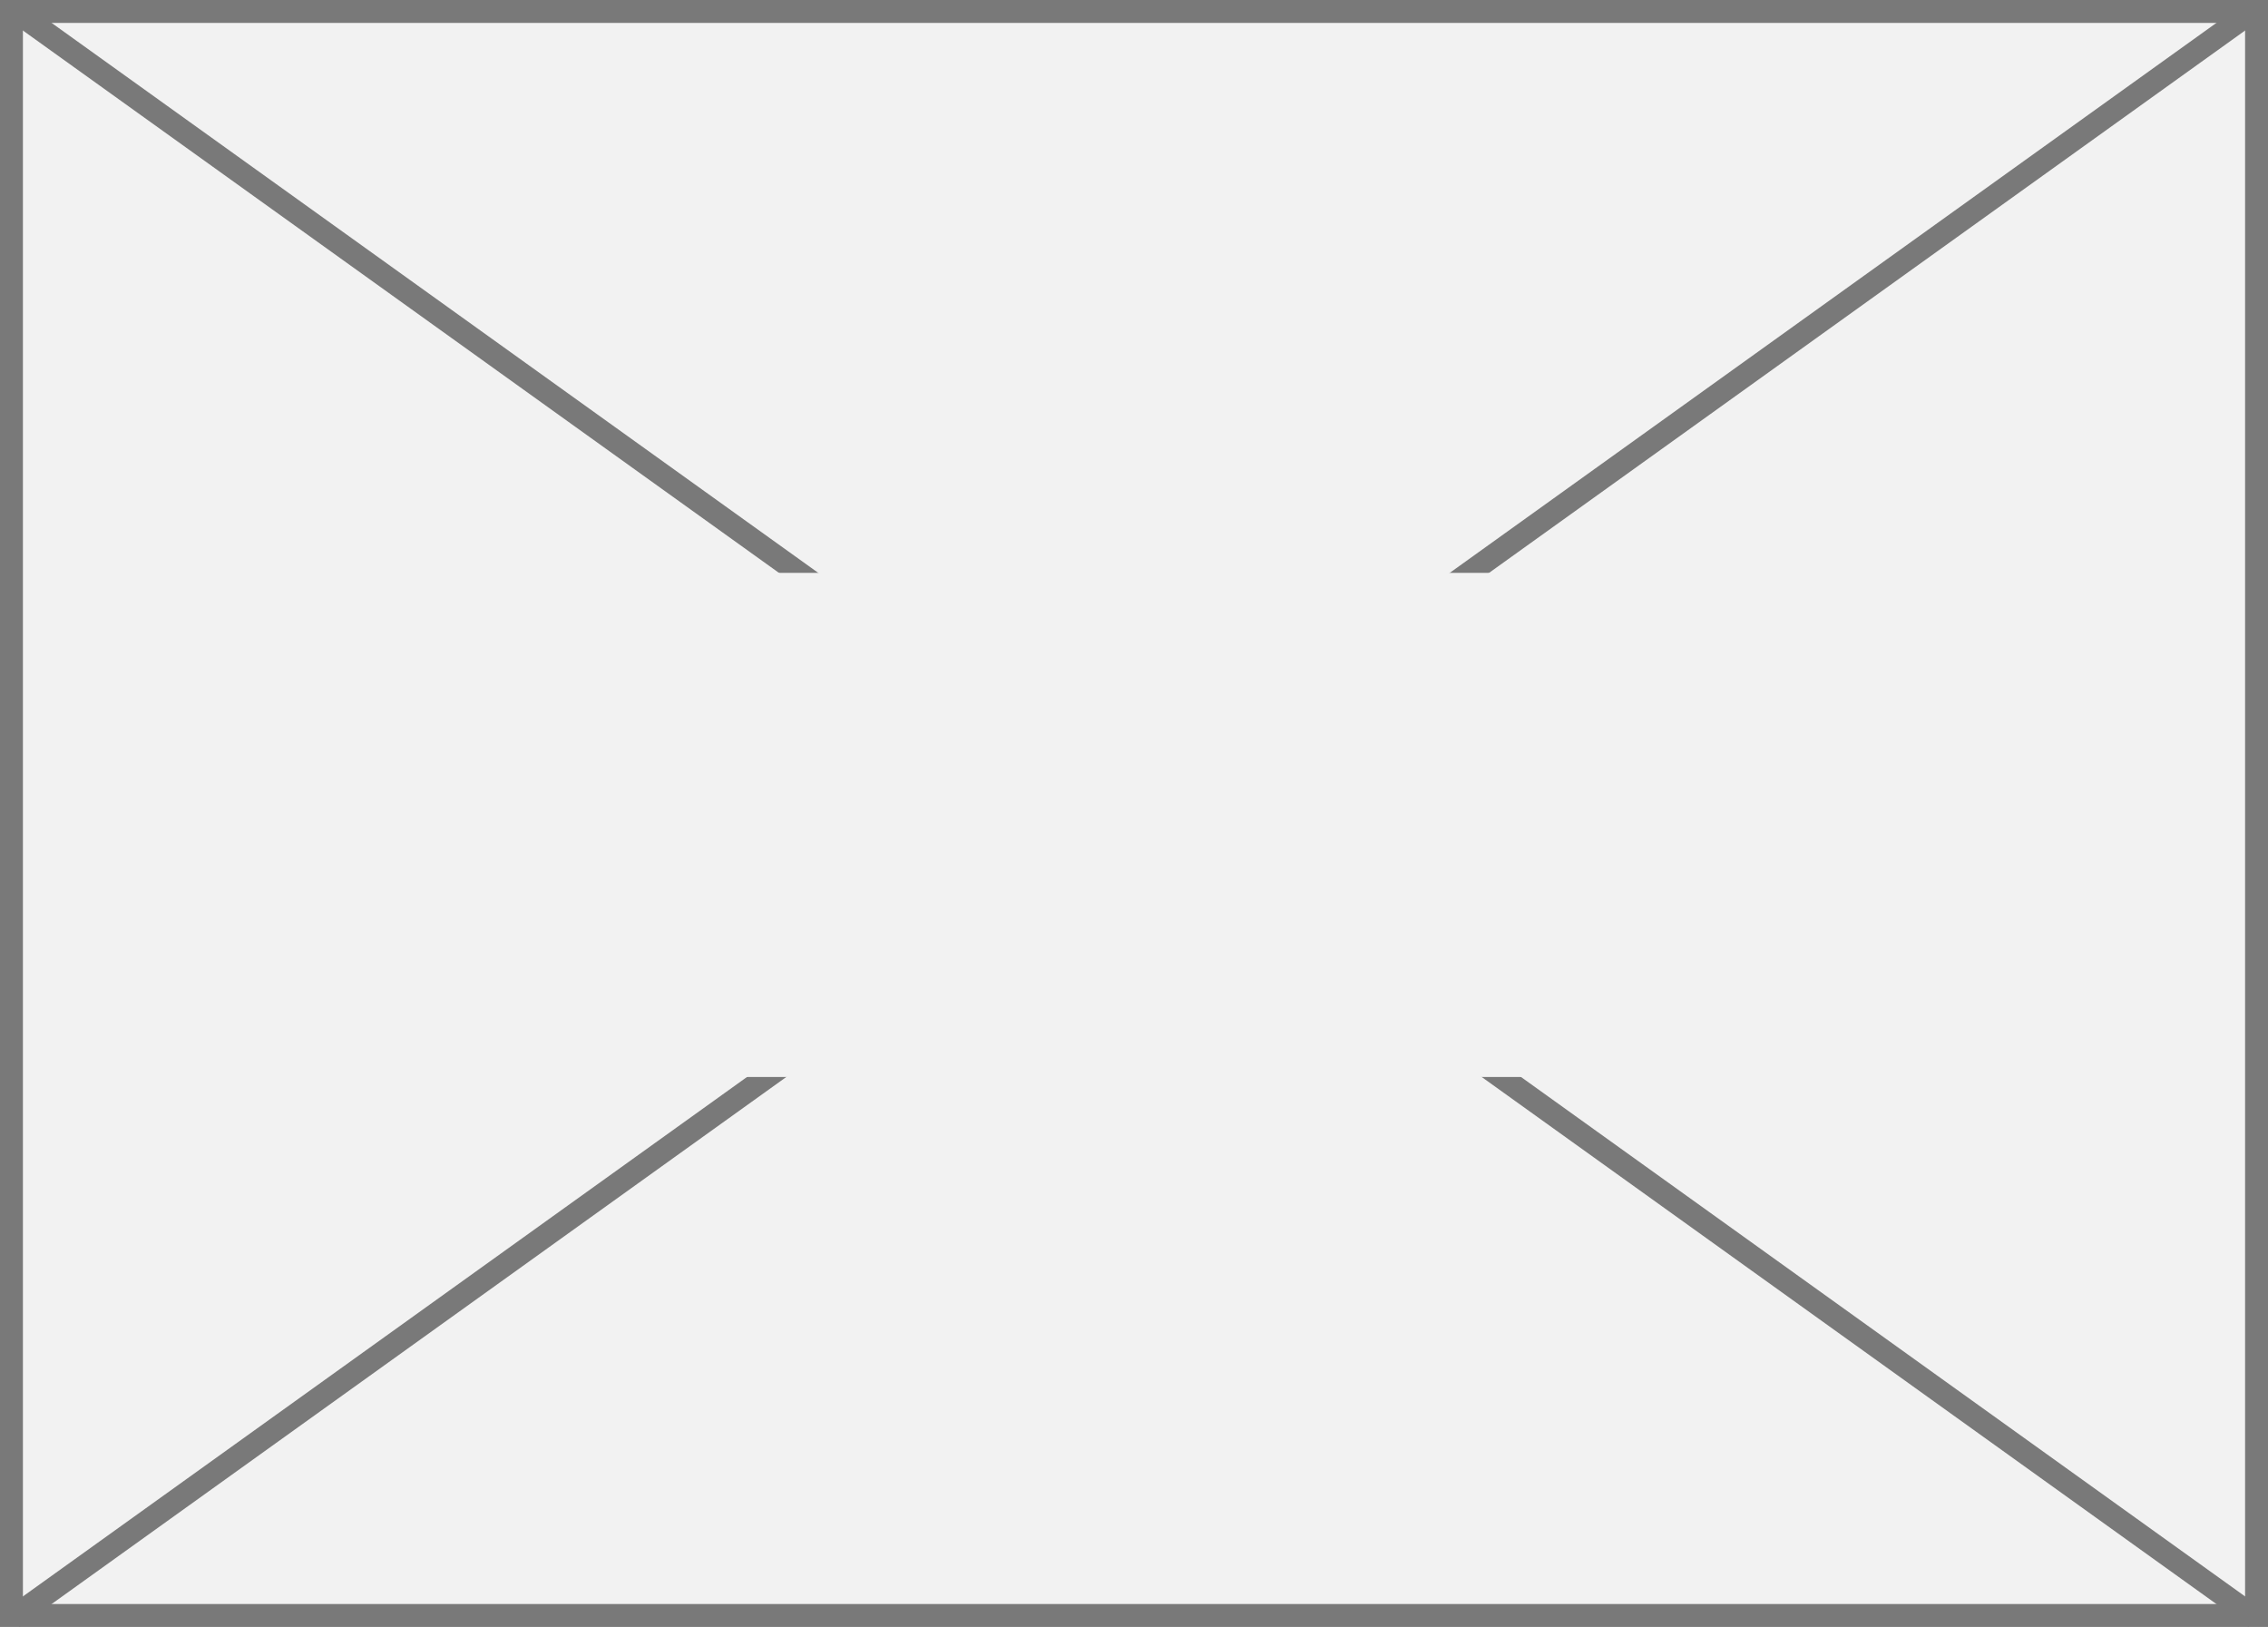
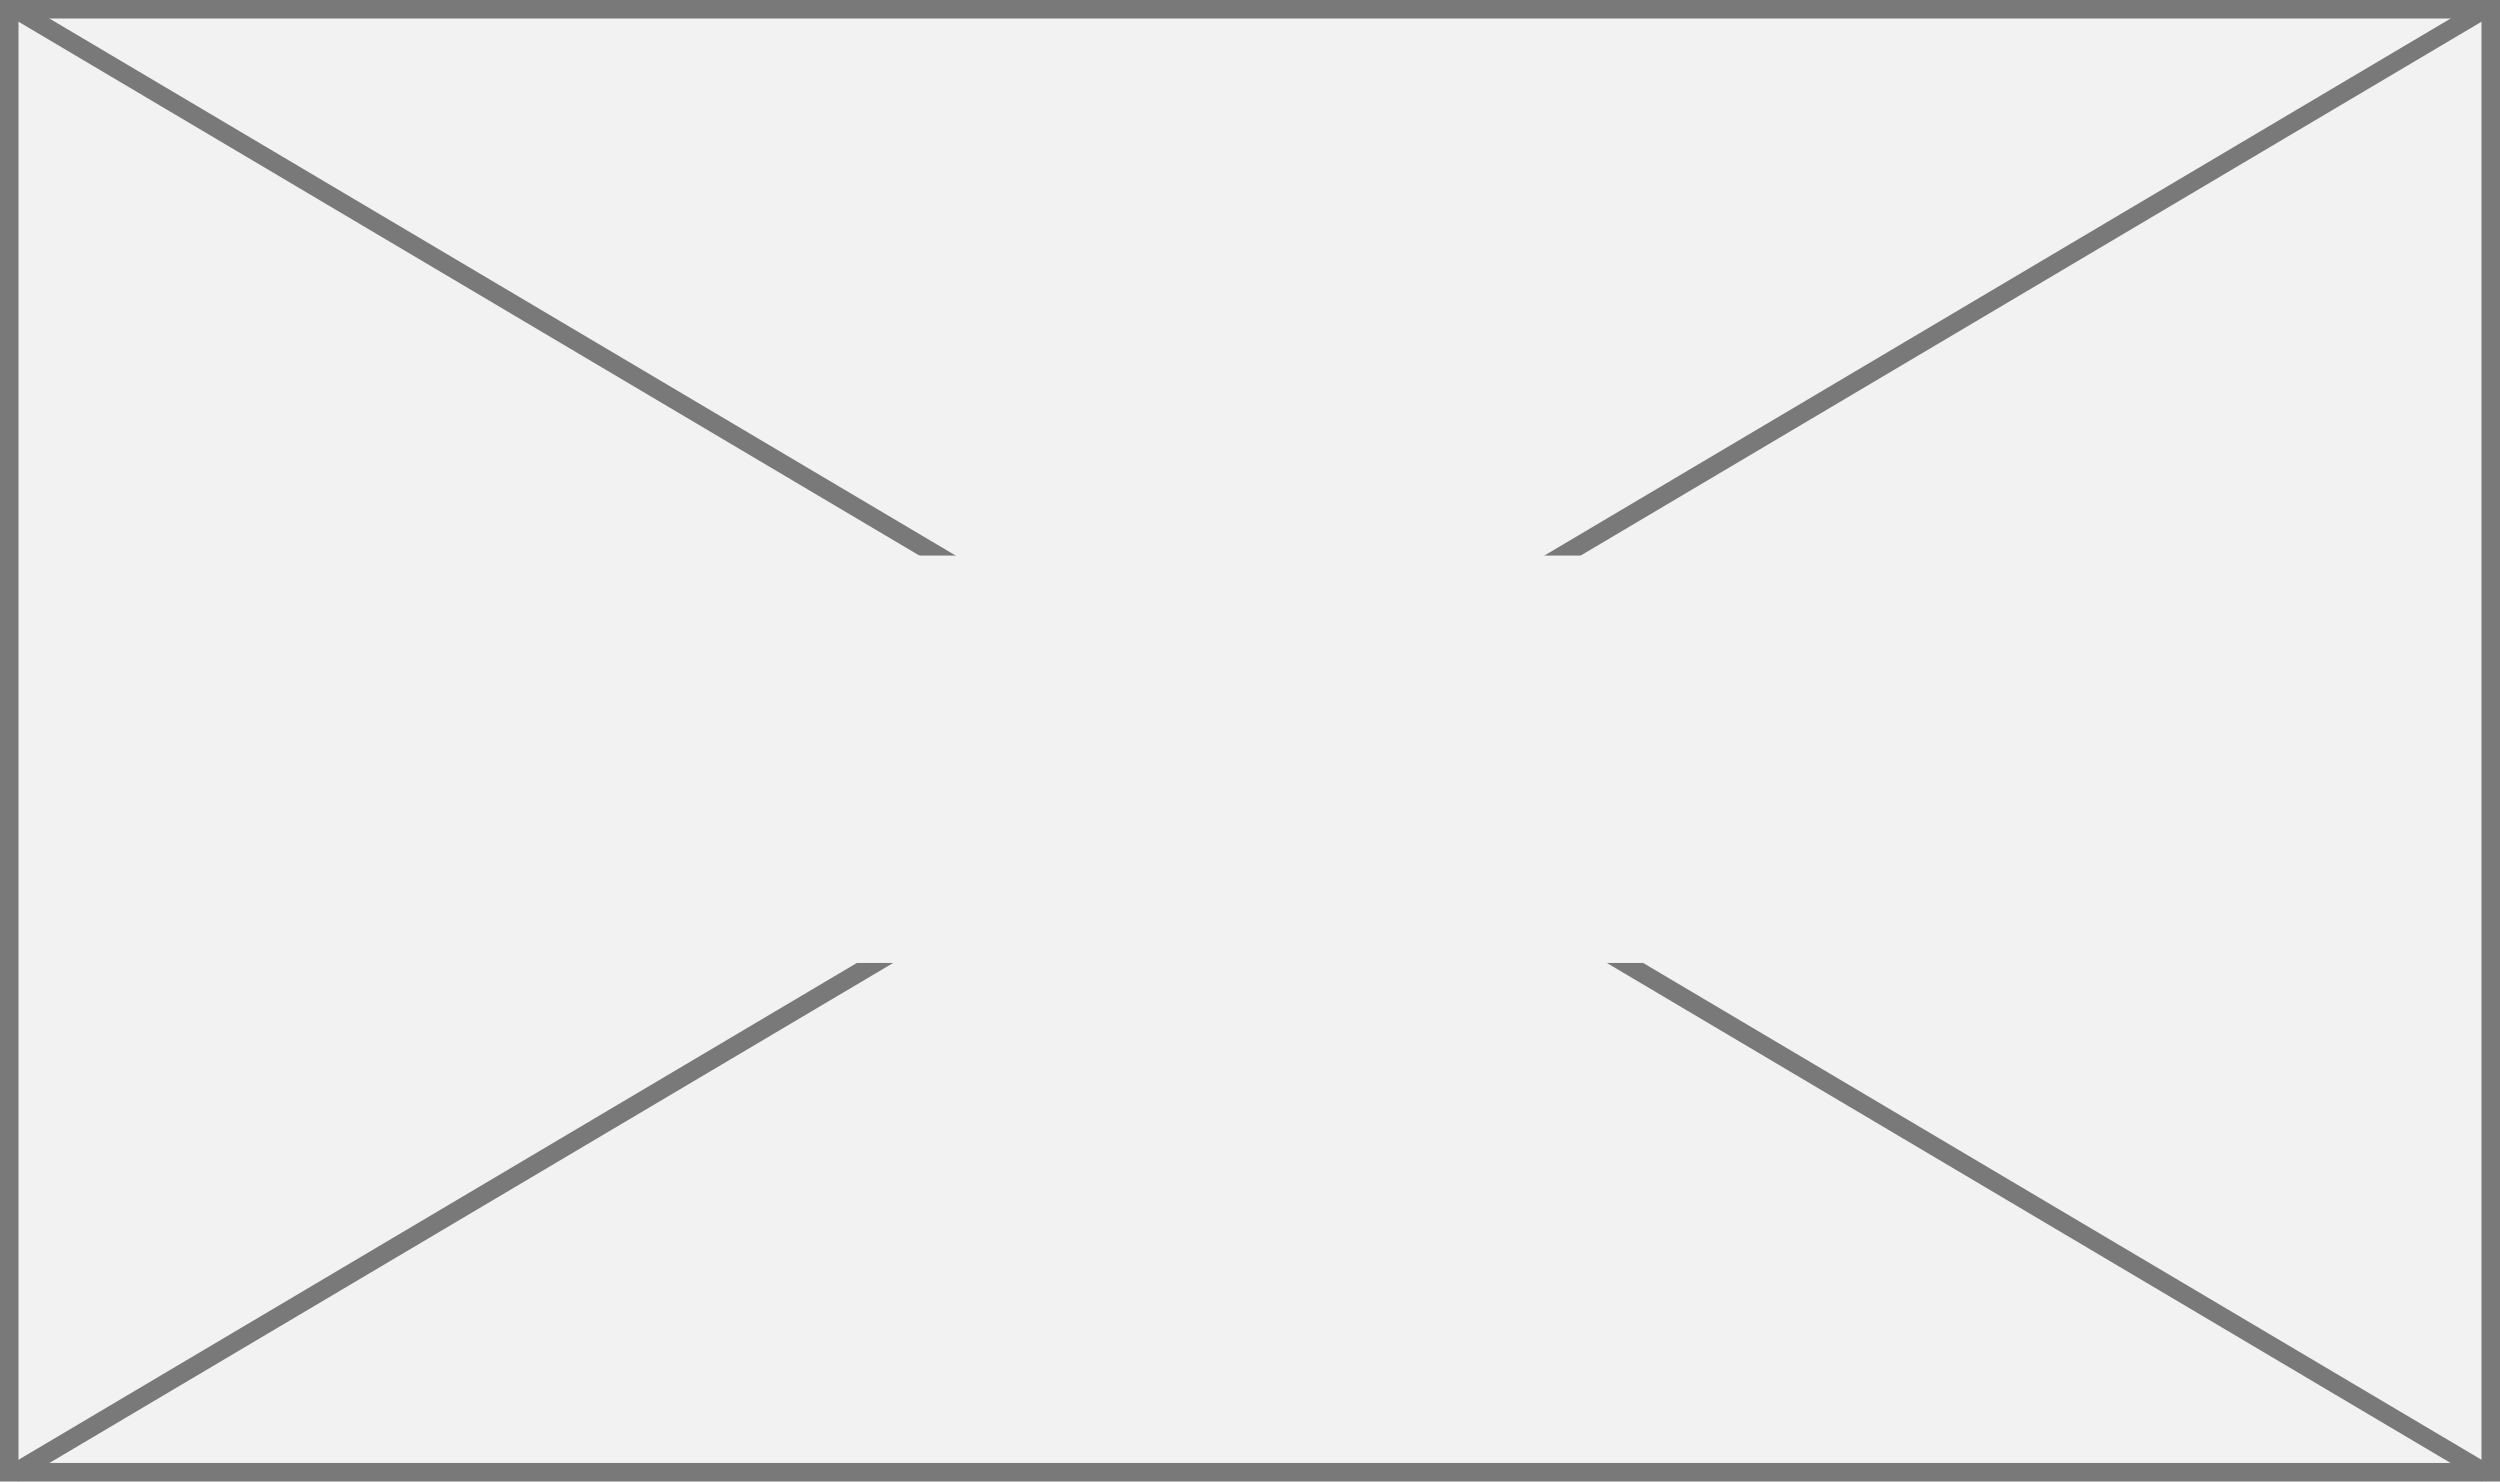
- <svg xmlns="http://www.w3.org/2000/svg" version="1.1" width="99px" height="71px">
+ <svg xmlns="http://www.w3.org/2000/svg" version="1.1" width="135px" height="80px">
  <defs>
-     <mask fill="white" id="clip558">
-       <path d="M 277 531  L 356 531  L 356 553  L 277 553  Z M 266 506  L 365 506  L 365 577  L 266 577  Z " fill-rule="evenodd" />
+     <mask fill="white" id="clip664">
+       <path d="M 1620 551  L 1673 551  L 1673 573  L 1620 573  Z M 1578 521  L 1713 521  L 1713 601  L 1578 601  Z " fill-rule="evenodd" />
    </mask>
  </defs>
-   <g transform="matrix(1 0 0 1 -266 -506 )">
-     <path d="M 266.5 506.5  L 364.5 506.5  L 364.5 576.5  L 266.5 576.5  L 266.5 506.5  Z " fill-rule="nonzero" fill="#f2f2f2" stroke="none" />
-     <path d="M 266.5 506.5  L 364.5 506.5  L 364.5 576.5  L 266.5 576.5  L 266.5 506.5  Z " stroke-width="1" stroke="#797979" fill="none" />
-     <path d="M 266.567 506.406  L 364.433 576.594  M 364.433 506.406  L 266.567 576.594  " stroke-width="1" stroke="#797979" fill="none" mask="url(#clip558)" />
+   <g transform="matrix(1 0 0 1 -1578 -521 )">
+     <path d="M 1578.5 521.5  L 1712.5 521.5  L 1712.5 600.5  L 1578.5 600.5  L 1578.5 521.5  Z " fill-rule="nonzero" fill="#f2f2f2" stroke="none" />
+     <path d="M 1578.5 521.5  L 1712.5 521.5  L 1712.5 600.5  L 1578.5 600.5  L 1578.5 521.5  Z " stroke-width="1" stroke="#797979" fill="none" />
+     <path d="M 1578.726 521.43  L 1712.274 600.57  M 1712.274 521.43  L 1578.726 600.57  " stroke-width="1" stroke="#797979" fill="none" mask="url(#clip664)" />
  </g>
</svg>
